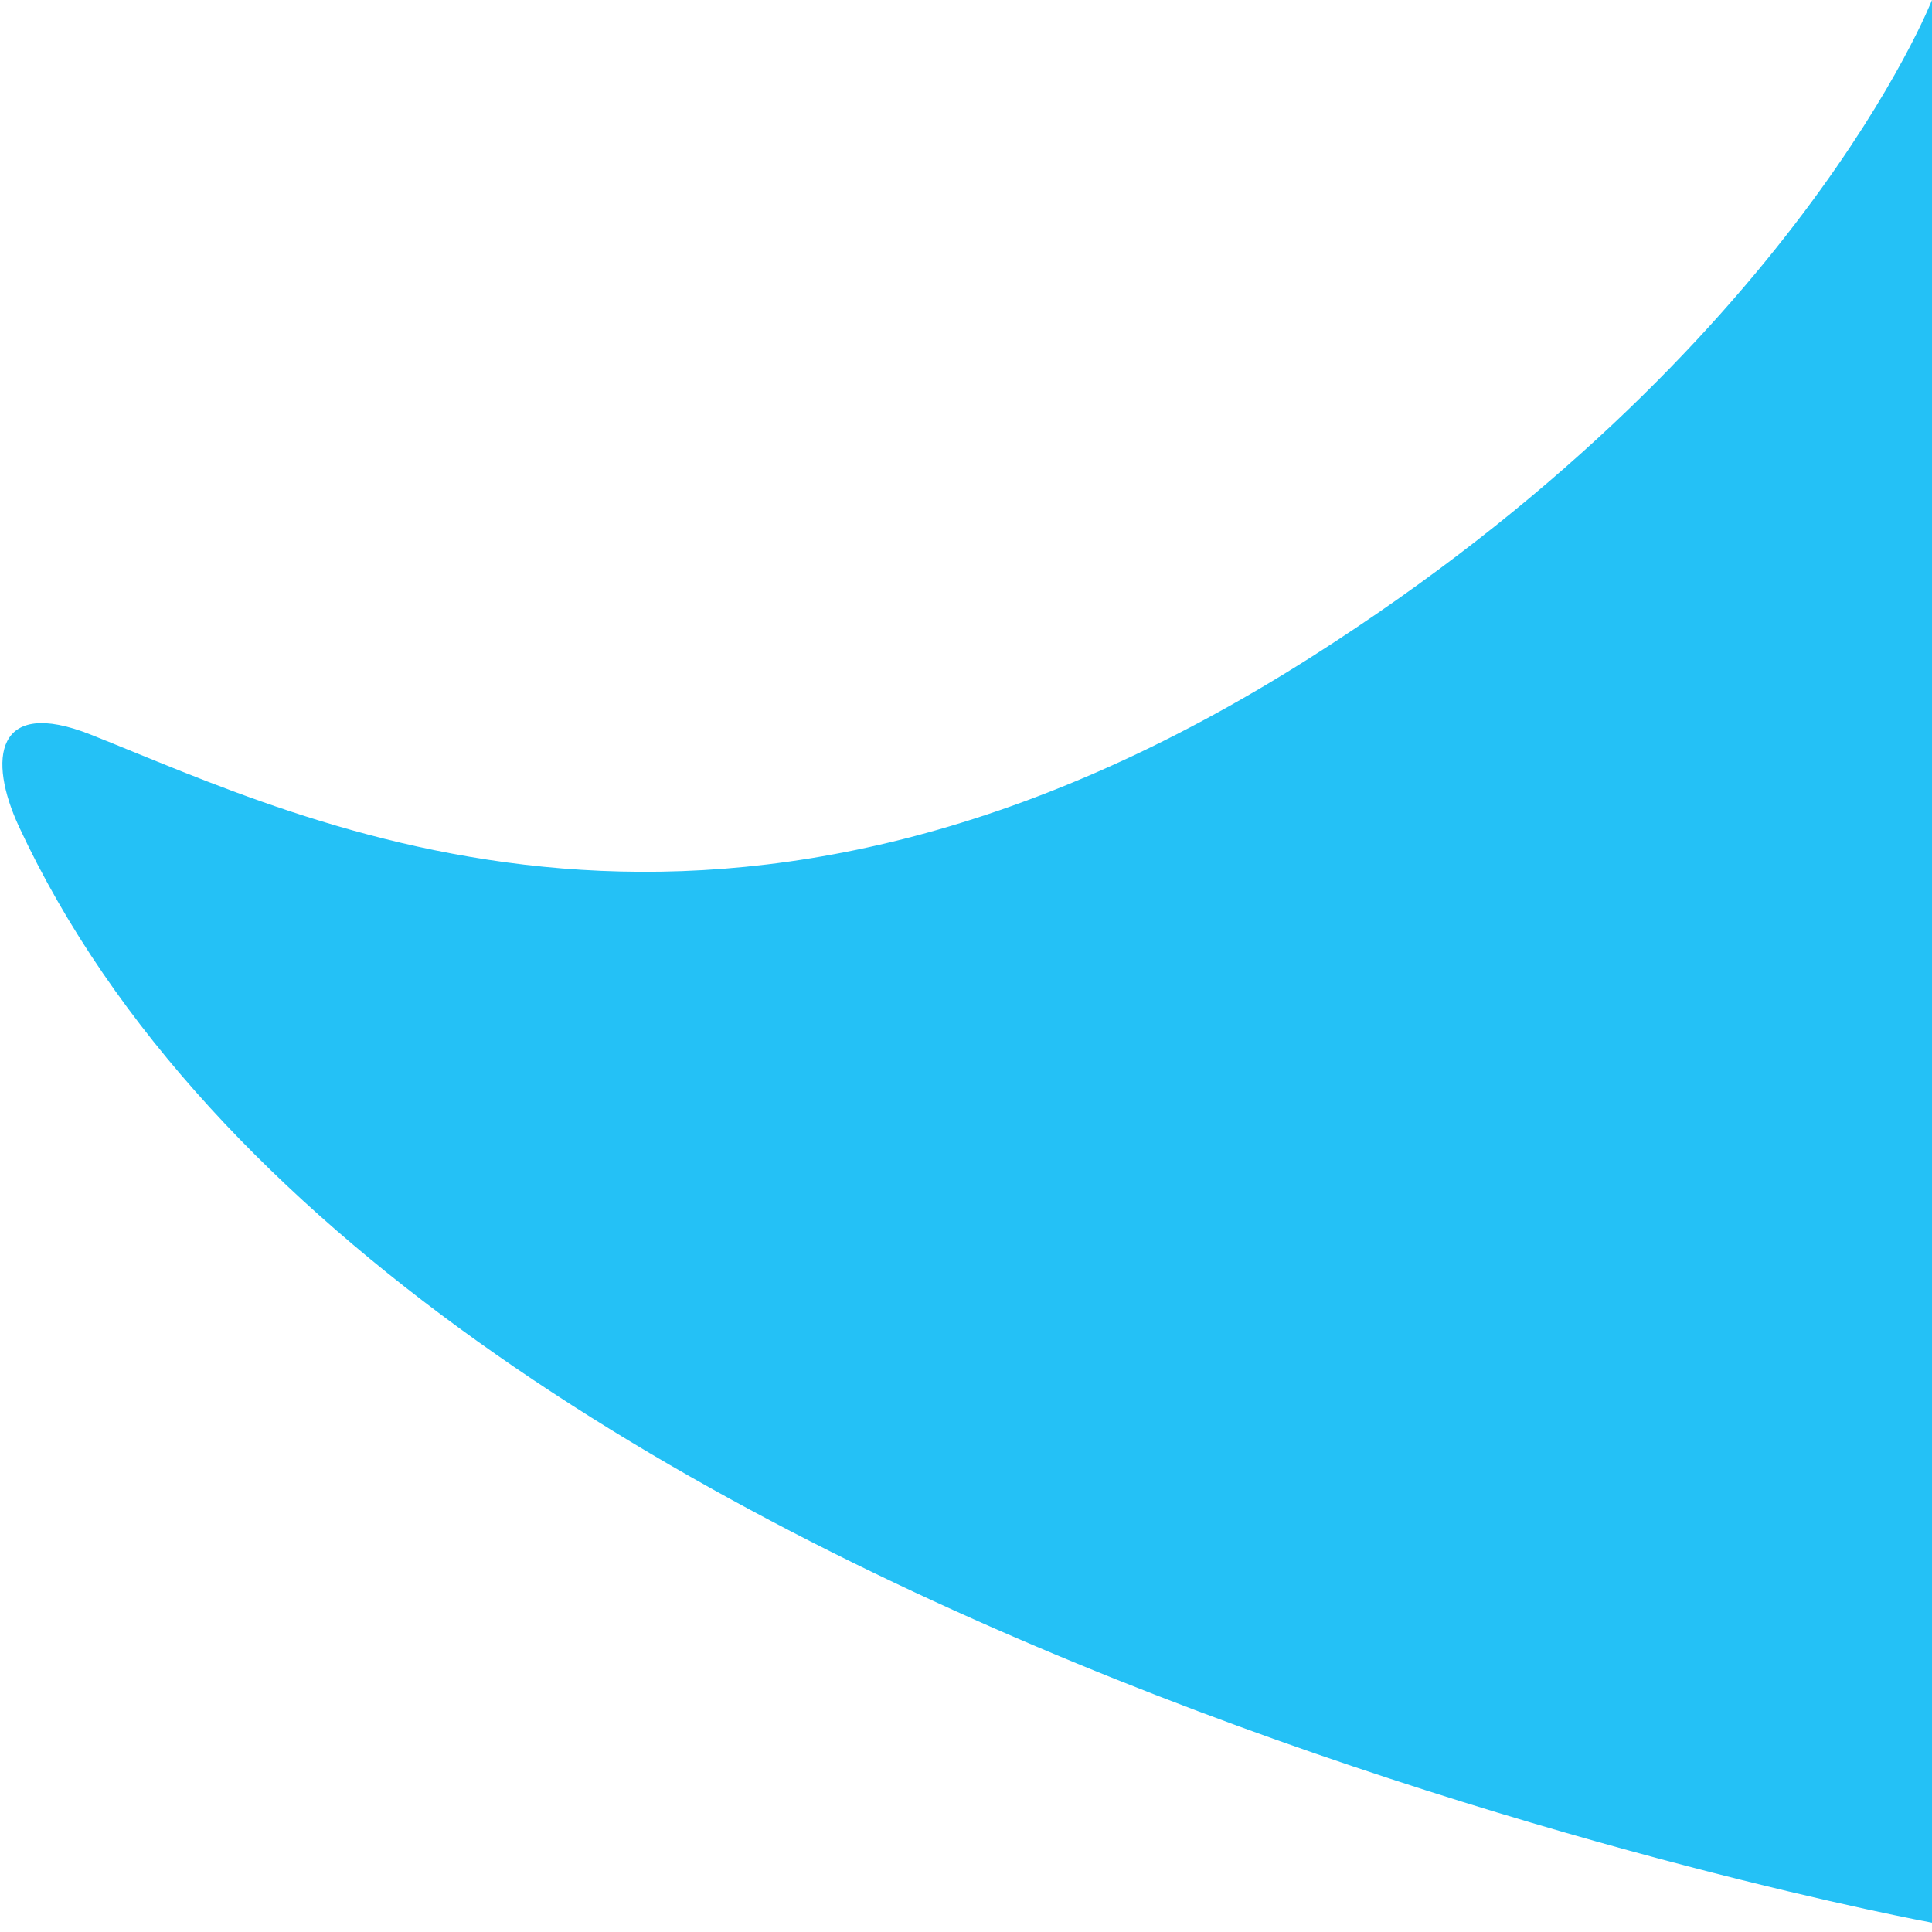
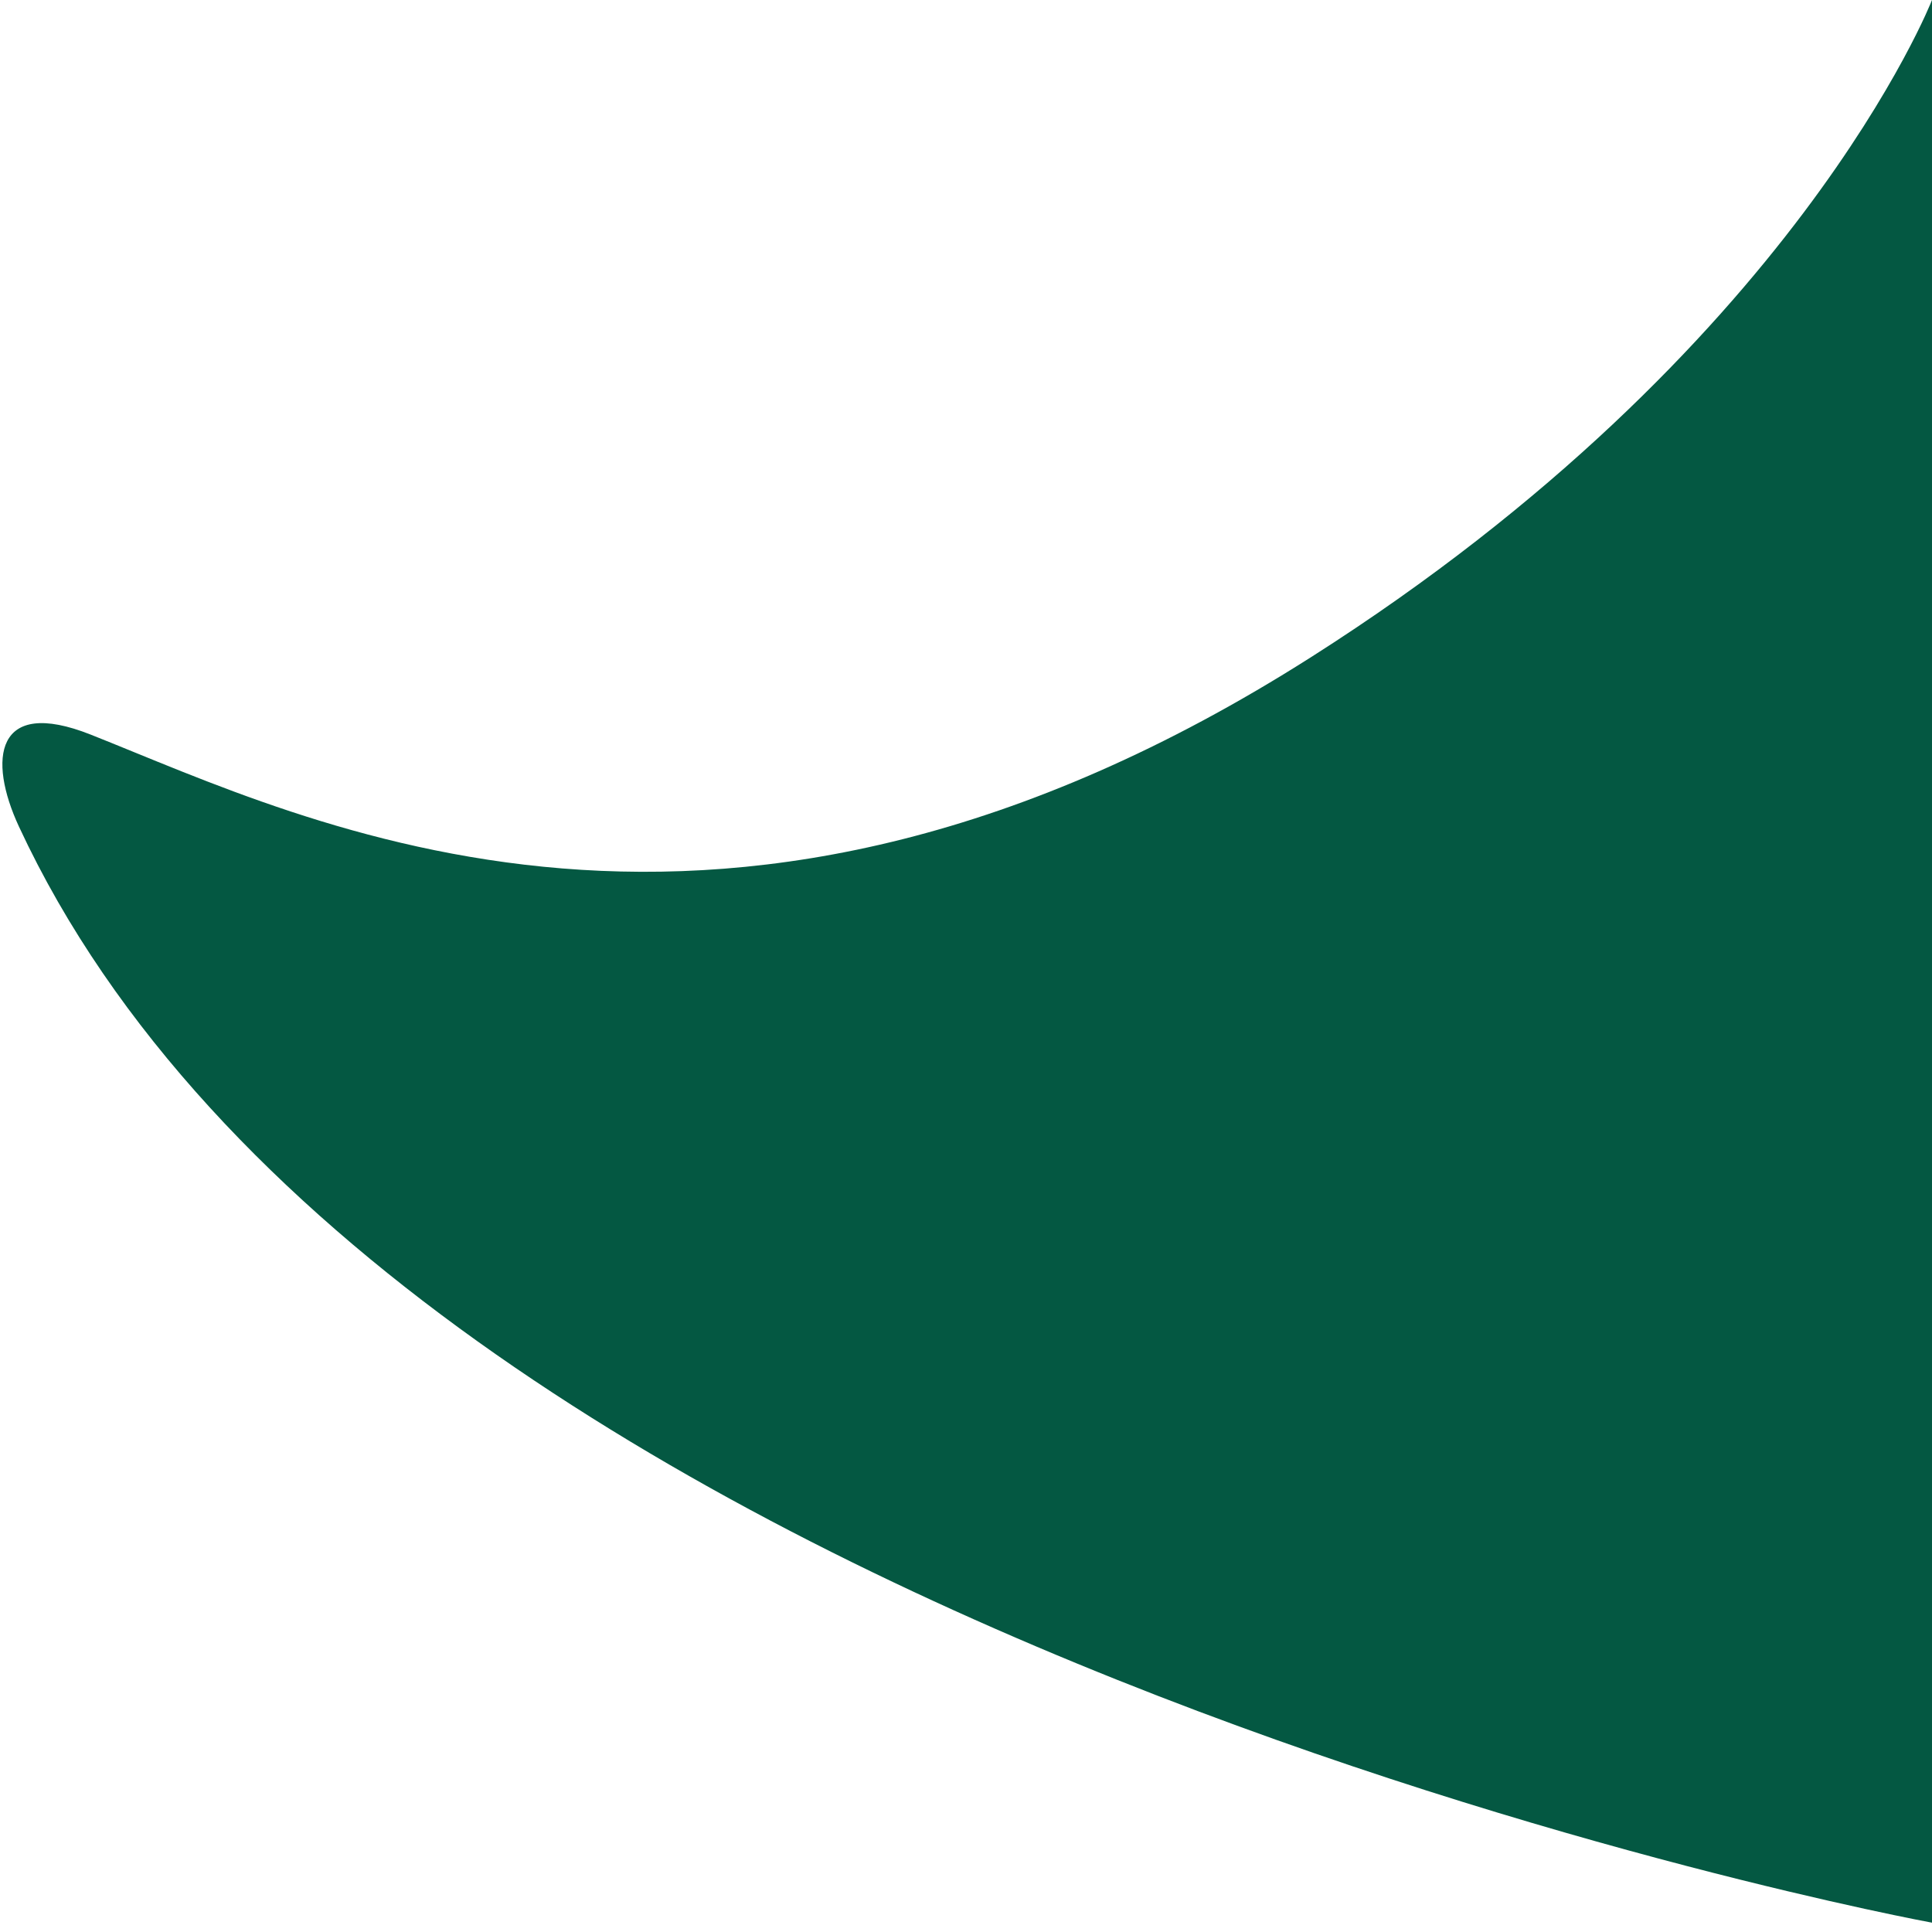
<svg xmlns="http://www.w3.org/2000/svg" version="1.1" id="Layer_1" width="80px" height="80px" viewBox="0 0 80 80">
-   <path fill="#24c1f6" d="M80,0c0,0-5.631,14.445-25.715,27.213C29.946,42.688,12.79,33.997,3.752,30.417  c-3.956-1.567-4.265,1.021-2.966,3.814C16.45,67.934,80,79.614,80,79.614l0,0V0z" />
+   <path fill="#045842" d="M80,0c0,0-5.631,14.445-25.715,27.213C29.946,42.688,12.79,33.997,3.752,30.417  c-3.956-1.567-4.265,1.021-2.966,3.814C16.45,67.934,80,79.614,80,79.614l0,0V0z" />
</svg>
